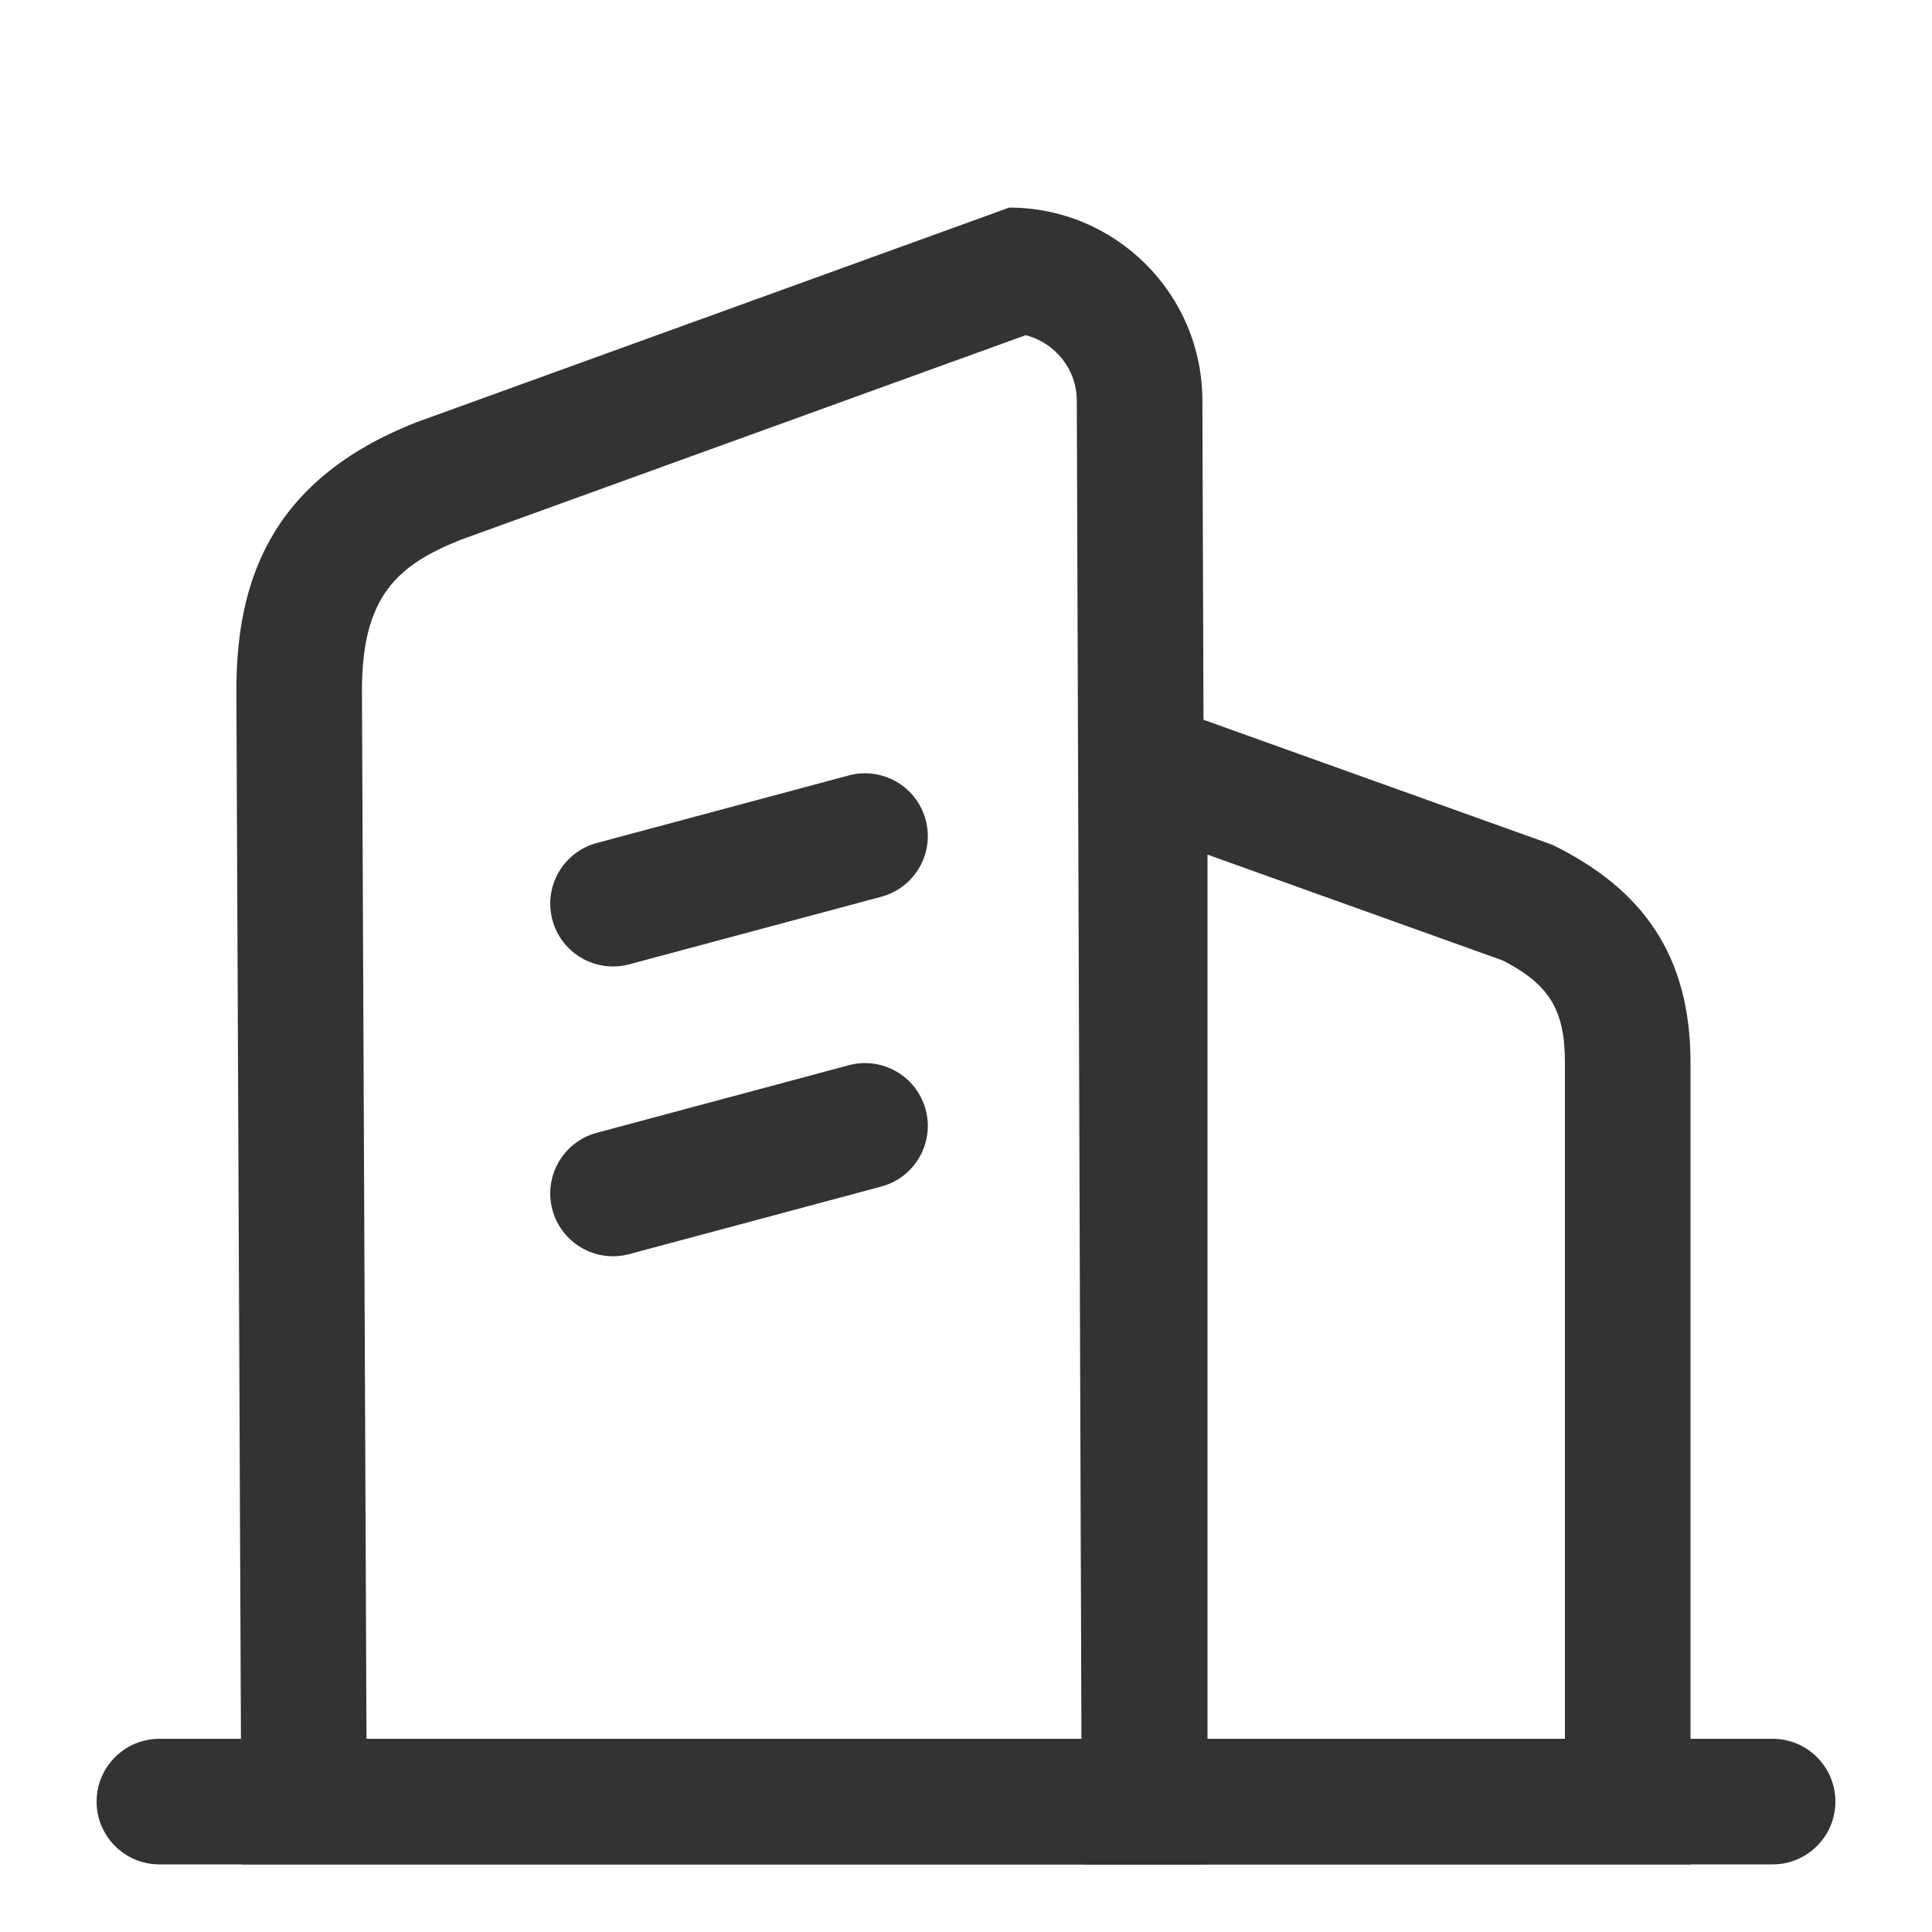
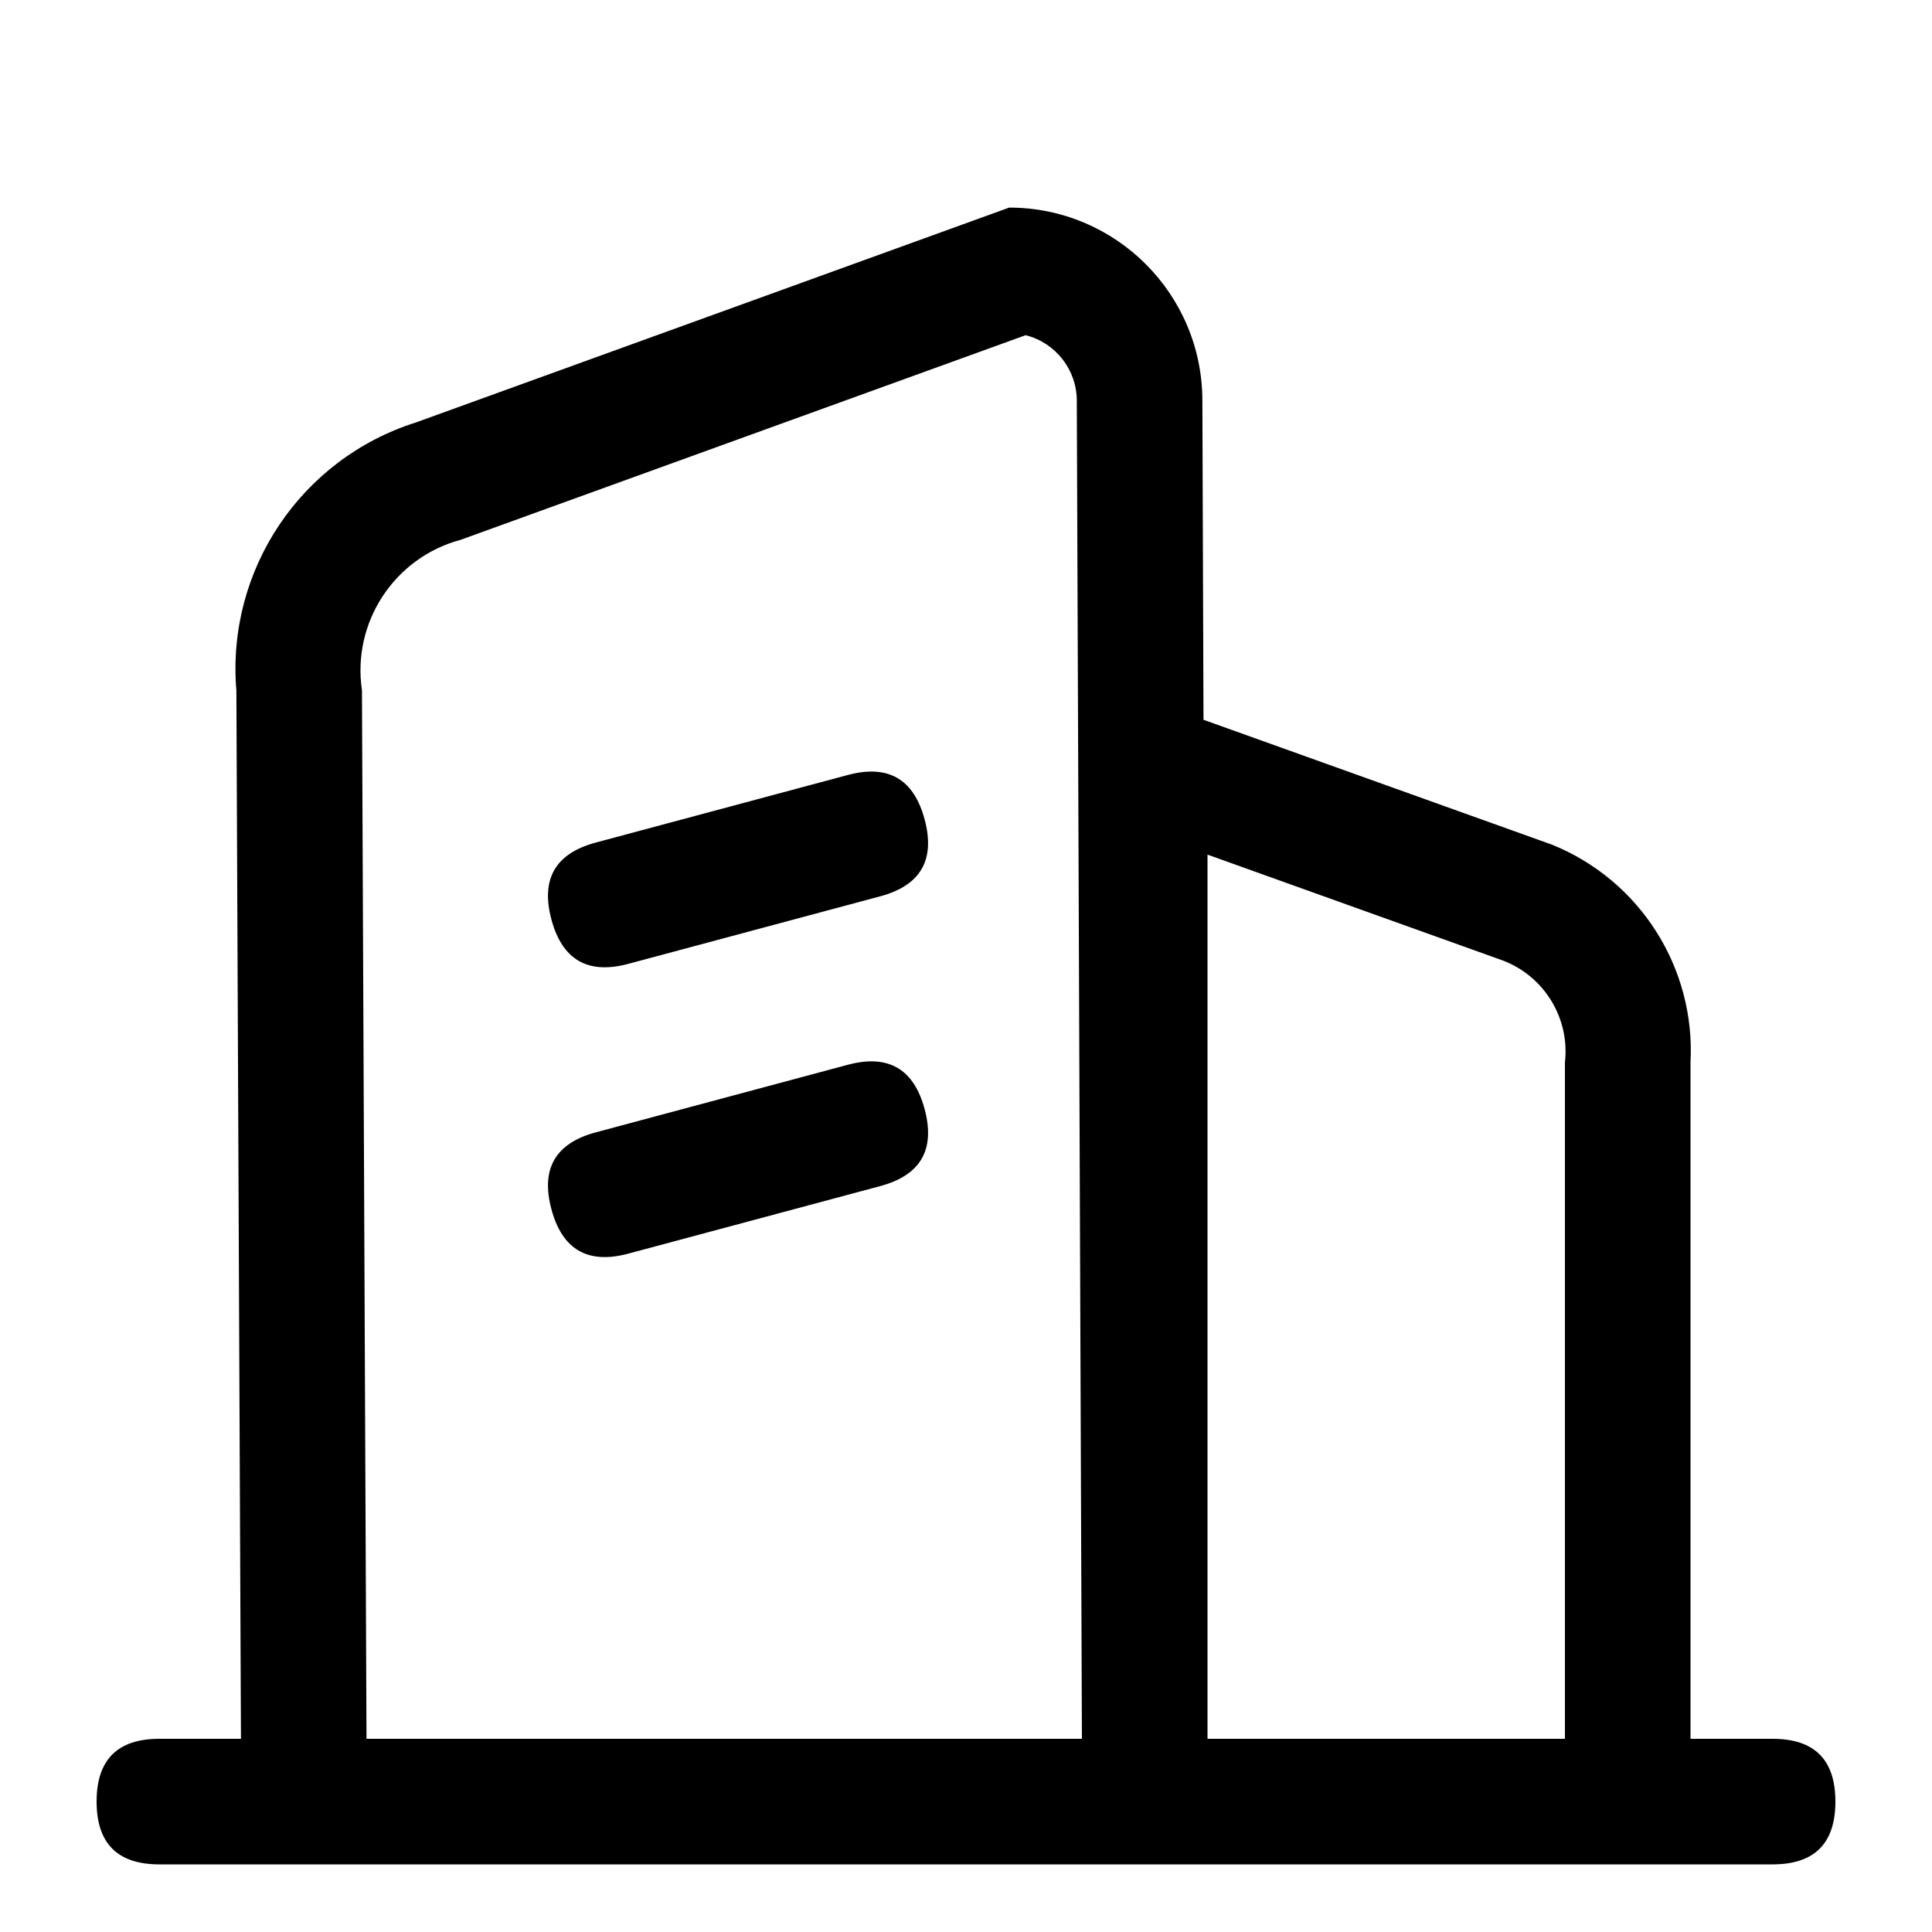
- <svg xmlns="http://www.w3.org/2000/svg" width="20" height="20" viewBox="0 0 20 20">
-   <defs>
-     <style>
-       .cls-1, .cls-3 {
-         fill: none;
-       }
- 
-       .cls-2 {
-         fill: #333;
-       }
- 
-       .cls-4, .cls-5 {
-         stroke: none;
-       }
- 
-       .cls-5 {
-         fill: #333;
-       }
-     </style>
-   </defs>
-   <g id="icon_lidang" transform="translate(-36 -94)">
-     <rect id="矩形_14" data-name="矩形 14" class="cls-1" width="20" height="20" transform="translate(36 94)" />
-     <rect id="矩形_107" data-name="矩形 107" class="cls-2" width="18" height="1.3" rx="0.65" transform="translate(37 112)" />
-     <g id="路径_59" data-name="路径 59" class="cls-3" transform="translate(38.5 95)">
-       <path class="cls-4" d="M1.809,3.372,7.947,1.149a2,2,0,0,1,2,2L10,18.3H0L-.053,6.149A2.676,2.676,0,0,1,1.809,3.372Z" />
-       <path class="cls-5" d="M 8.117 2.47 L 2.269 4.588 C 1.607 4.851 1.247 5.181 1.247 6.146 L 1.294 17 L 8.695 17 L 8.647 3.149 C 8.647 2.822 8.421 2.546 8.117 2.47 M 7.947 1.149 C 9.051 1.149 9.947 2.044 9.947 3.149 L 10 18.3 L 3.814697265625e-06 18.3 L -0.053 6.149 C -0.053 5.044 0.28 3.973 1.809 3.372 L 7.947 1.149 Z" />
-     </g>
-     <g id="路径_58" data-name="路径 58" class="cls-3" transform="translate(47.2 101)">
-       <path class="cls-4" d="M0,0,4.869,1.745A2.3,2.3,0,0,1,6.3,4v8.3H0Z" />
-       <path class="cls-5" d="M 1.3 1.847 L 1.3 11 L 5 11 L 5 4 C 5 3.458 4.842 3.193 4.357 2.943 L 1.3 1.847 M 0 0 L 4.869 1.745 C 5.809 2.205 6.3 2.895 6.3 4 L 6.3 12.3 L 0 12.3 L 0 0 Z" />
-     </g>
-     <rect id="矩形_108" data-name="矩形 108" class="cls-2" width="1.3" height="4" rx="0.65" transform="matrix(0.259, 0.966, -0.966, 0.259, 45.414, 101.859)" />
-     <rect id="矩形_109" data-name="矩形 109" class="cls-2" width="1.3" height="4" rx="0.65" transform="matrix(0.259, 0.966, -0.966, 0.259, 45.414, 104.859)" />
-   </g>
+ <svg xmlns="http://www.w3.org/2000/svg" class="icon" width="200px" height="200.00px" viewBox="0 0 1024 1024" version="1.1">
+   <path d="M51.2 921.6m33.28 0l855.04 0q33.28 0 33.28 33.28l0 0q0 33.28-33.28 33.28l-855.04 0q-33.28 0-33.28-33.28l0 0q0-33.28 33.28-33.28ZM543.59 177.664l-299.418 108.442a71.68 71.68 0 0 0-52.326 79.77L194.253 921.6H573.44l-2.714-709.171a35.84 35.84 0 0 0-27.136-34.765m-8.704-67.635a102.4 102.4 0 0 1 102.4 102.4L640 988.16h-512l-2.714-622.131a137.011 137.011 0 0 1 95.334-142.182zM640 452.966V921.6h189.44v-358.4a51.61 51.61 0 0 0-32.922-54.118l-156.518-56.115M573.44 358.4l249.293 89.344A117.76 117.76 0 0 1 896 563.2v424.96h-322.56zM481.452 402.15m8.619 32.145l0 0q8.619 32.145-23.525 40.764l-133.523 35.802q-32.145 8.619-40.764-23.525l0 0q-8.619-32.145 23.525-40.764l133.523-35.802q32.145-8.619 40.764 23.525ZM481.459 555.741m8.619 32.145l0 0q8.619 32.145-23.525 40.764l-133.523 35.802q-32.145 8.619-40.764-23.525l0 0q-8.619-32.145 23.525-40.764l133.523-35.802q32.145-8.619 40.764 23.525Z" />
</svg>
